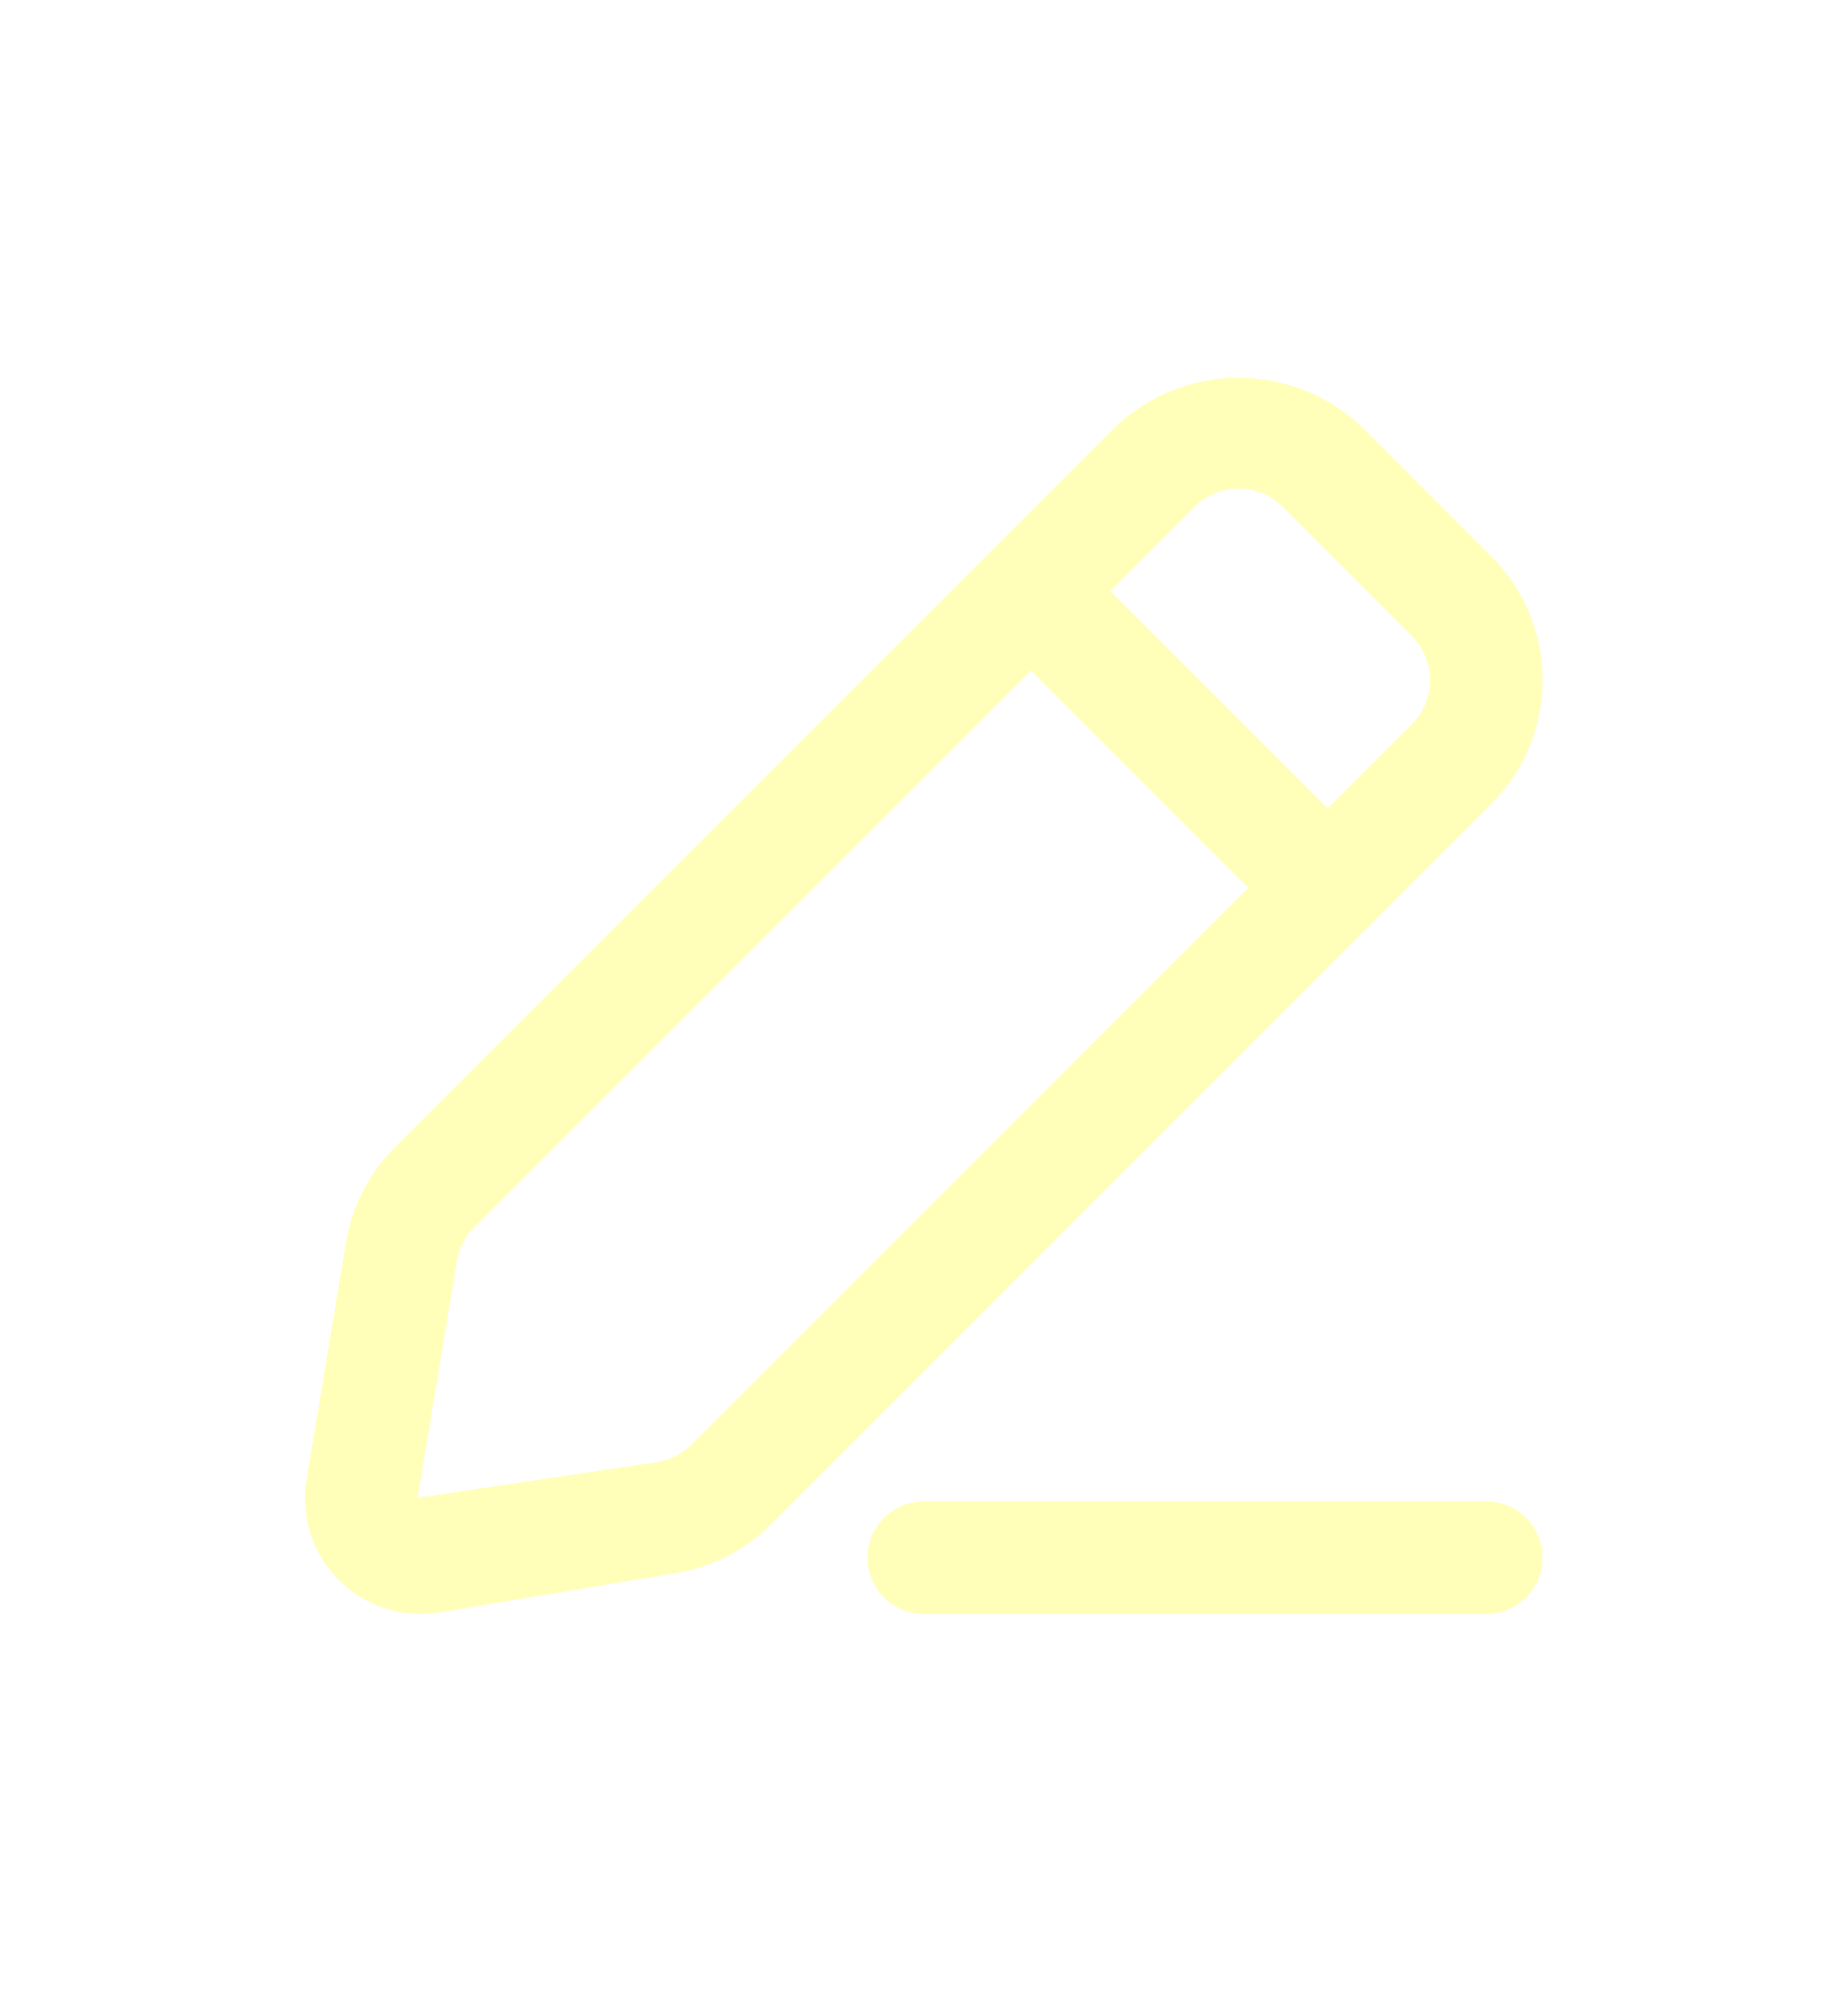
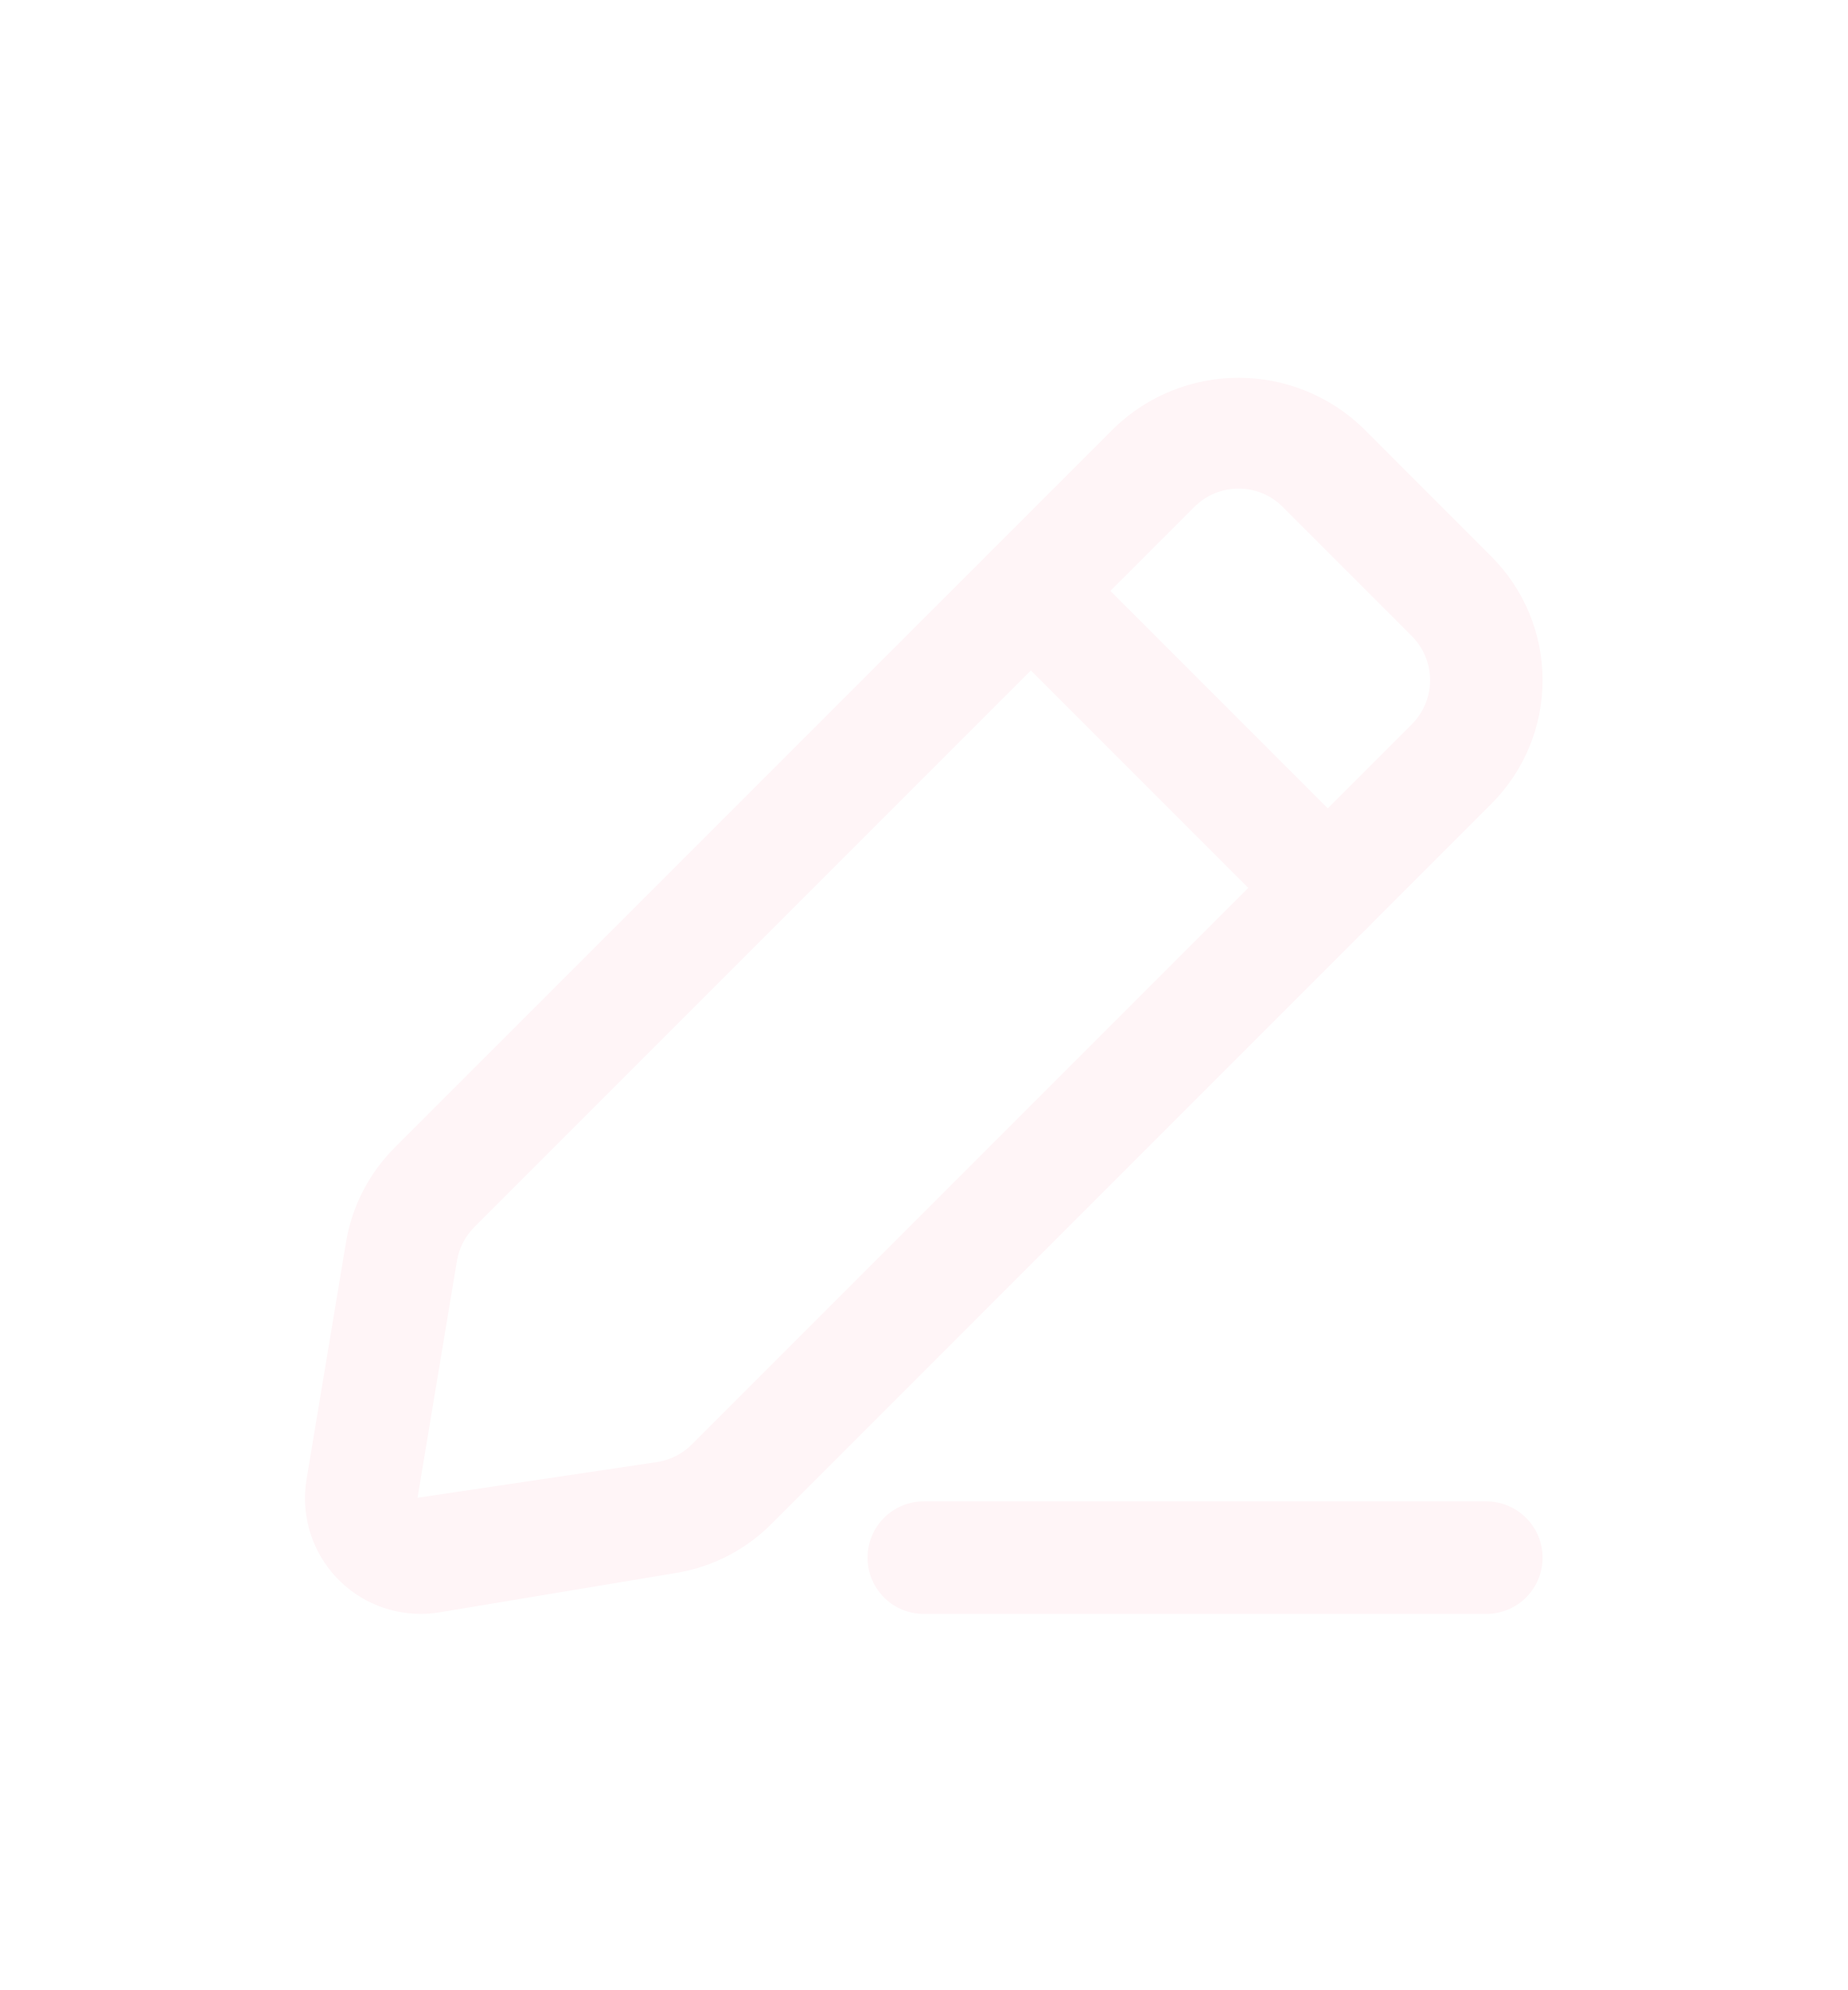
<svg xmlns="http://www.w3.org/2000/svg" width="52" height="56" viewBox="0 0 52 56" fill="none">
-   <path d="M11.841 45.416C11.368 45.416 10.9 45.314 10.471 45.116C10.042 44.917 9.662 44.628 9.356 44.267C9.05 43.907 8.827 43.484 8.701 43.028C8.575 42.572 8.55 42.095 8.628 41.628L9.737 34.965C9.904 33.952 10.385 33.016 11.112 32.291L31.378 12.026C32.316 11.13 33.563 10.631 34.86 10.631C36.157 10.631 37.404 11.13 38.342 12.026L41.974 15.659C42.431 16.116 42.794 16.659 43.042 17.256C43.289 17.854 43.417 18.494 43.417 19.14C43.417 19.787 43.289 20.427 43.042 21.025C42.794 21.622 42.431 22.165 41.974 22.622L21.709 42.888C20.984 43.615 20.049 44.096 19.036 44.263L12.372 45.372C12.196 45.401 12.018 45.416 11.841 45.416ZM34.86 13.75C34.629 13.749 34.4 13.795 34.187 13.883C33.973 13.972 33.78 14.101 33.617 14.265L13.351 34.531C13.092 34.789 12.92 35.123 12.86 35.485L11.752 42.148L18.515 41.14C18.877 41.08 19.21 40.908 19.47 40.649L39.735 20.383C39.898 20.22 40.028 20.026 40.116 19.813C40.205 19.6 40.25 19.372 40.25 19.141C40.25 18.91 40.205 18.682 40.116 18.468C40.028 18.255 39.898 18.062 39.735 17.898L36.102 14.265C35.94 14.101 35.746 13.971 35.533 13.883C35.319 13.794 35.091 13.749 34.86 13.75Z" fill="#FFFFBA" />
-   <path d="M37.371 26.57C37.163 26.57 36.957 26.529 36.765 26.45C36.573 26.37 36.398 26.253 36.252 26.106L27.9 17.754C27.753 17.607 27.636 17.432 27.556 17.24C27.477 17.048 27.436 16.842 27.436 16.634C27.436 16.427 27.477 16.221 27.556 16.029C27.636 15.836 27.753 15.662 27.9 15.515C28.047 15.368 28.221 15.251 28.413 15.172C28.605 15.092 28.811 15.051 29.019 15.051C29.227 15.051 29.433 15.092 29.625 15.172C29.817 15.251 29.991 15.368 30.139 15.515L38.49 23.867C38.712 24.088 38.863 24.37 38.924 24.677C38.985 24.985 38.953 25.303 38.834 25.592C38.714 25.881 38.511 26.129 38.251 26.303C37.99 26.477 37.684 26.57 37.371 26.57Z" fill="#FFFFBA" />
-   <path d="M41.833 45.417H26C25.58 45.417 25.177 45.25 24.88 44.953C24.584 44.656 24.417 44.253 24.417 43.833C24.417 43.413 24.584 43.011 24.88 42.714C25.177 42.417 25.58 42.25 26 42.25H41.833C42.253 42.25 42.656 42.417 42.953 42.714C43.25 43.011 43.417 43.413 43.417 43.833C43.417 44.253 43.25 44.656 42.953 44.953C42.656 45.25 42.253 45.417 41.833 45.417Z" fill="#FFFFBA" />
+   <path d="M11.841 45.416C11.368 45.416 10.9 45.314 10.471 45.116C10.042 44.917 9.662 44.628 9.356 44.267C9.05 43.907 8.827 43.484 8.701 43.028C8.575 42.572 8.55 42.095 8.628 41.628L9.737 34.965C9.904 33.952 10.385 33.016 11.112 32.291L31.378 12.026C32.316 11.13 33.563 10.631 34.86 10.631C36.157 10.631 37.404 11.13 38.342 12.026L41.974 15.659C42.431 16.116 42.794 16.659 43.042 17.256C43.289 17.854 43.417 18.494 43.417 19.14C43.417 19.787 43.289 20.427 43.042 21.025C42.794 21.622 42.431 22.165 41.974 22.622L21.709 42.888C20.984 43.615 20.049 44.096 19.036 44.263L12.372 45.372C12.196 45.401 12.018 45.416 11.841 45.416ZM34.86 13.75C34.629 13.749 34.4 13.795 34.187 13.883C33.973 13.972 33.78 14.101 33.617 14.265L13.351 34.531C13.092 34.789 12.92 35.123 12.86 35.485L11.752 42.148L18.515 41.14C18.877 41.08 19.21 40.908 19.47 40.649L39.735 20.383C39.898 20.22 40.028 20.026 40.116 19.813C40.205 19.6 40.25 19.372 40.25 19.141C40.25 18.91 40.205 18.682 40.116 18.468C40.028 18.255 39.898 18.062 39.735 17.898L36.102 14.265C35.94 14.101 35.746 13.971 35.533 13.883C35.319 13.794 35.091 13.749 34.86 13.75Z" fill="#FFF5F7" />
+   <path d="M37.371 26.57C37.163 26.57 36.957 26.529 36.765 26.45C36.573 26.37 36.398 26.253 36.252 26.106L27.9 17.754C27.753 17.607 27.636 17.432 27.556 17.24C27.477 17.048 27.436 16.842 27.436 16.634C27.436 16.427 27.477 16.221 27.556 16.029C27.636 15.836 27.753 15.662 27.9 15.515C28.047 15.368 28.221 15.251 28.413 15.172C28.605 15.092 28.811 15.051 29.019 15.051C29.227 15.051 29.433 15.092 29.625 15.172C29.817 15.251 29.991 15.368 30.139 15.515L38.49 23.867C38.712 24.088 38.863 24.37 38.924 24.677C38.985 24.985 38.953 25.303 38.834 25.592C38.714 25.881 38.511 26.129 38.251 26.303C37.99 26.477 37.684 26.57 37.371 26.57Z" fill="#FFF5F7" />
+   <path d="M41.833 45.417H26C25.58 45.417 25.177 45.25 24.88 44.953C24.584 44.656 24.417 44.253 24.417 43.833C24.417 43.413 24.584 43.011 24.88 42.714C25.177 42.417 25.58 42.25 26 42.25H41.833C42.253 42.25 42.656 42.417 42.953 42.714C43.25 43.011 43.417 43.413 43.417 43.833C43.417 44.253 43.25 44.656 42.953 44.953C42.656 45.25 42.253 45.417 41.833 45.417Z" fill="#FFF5F7" />
</svg>
